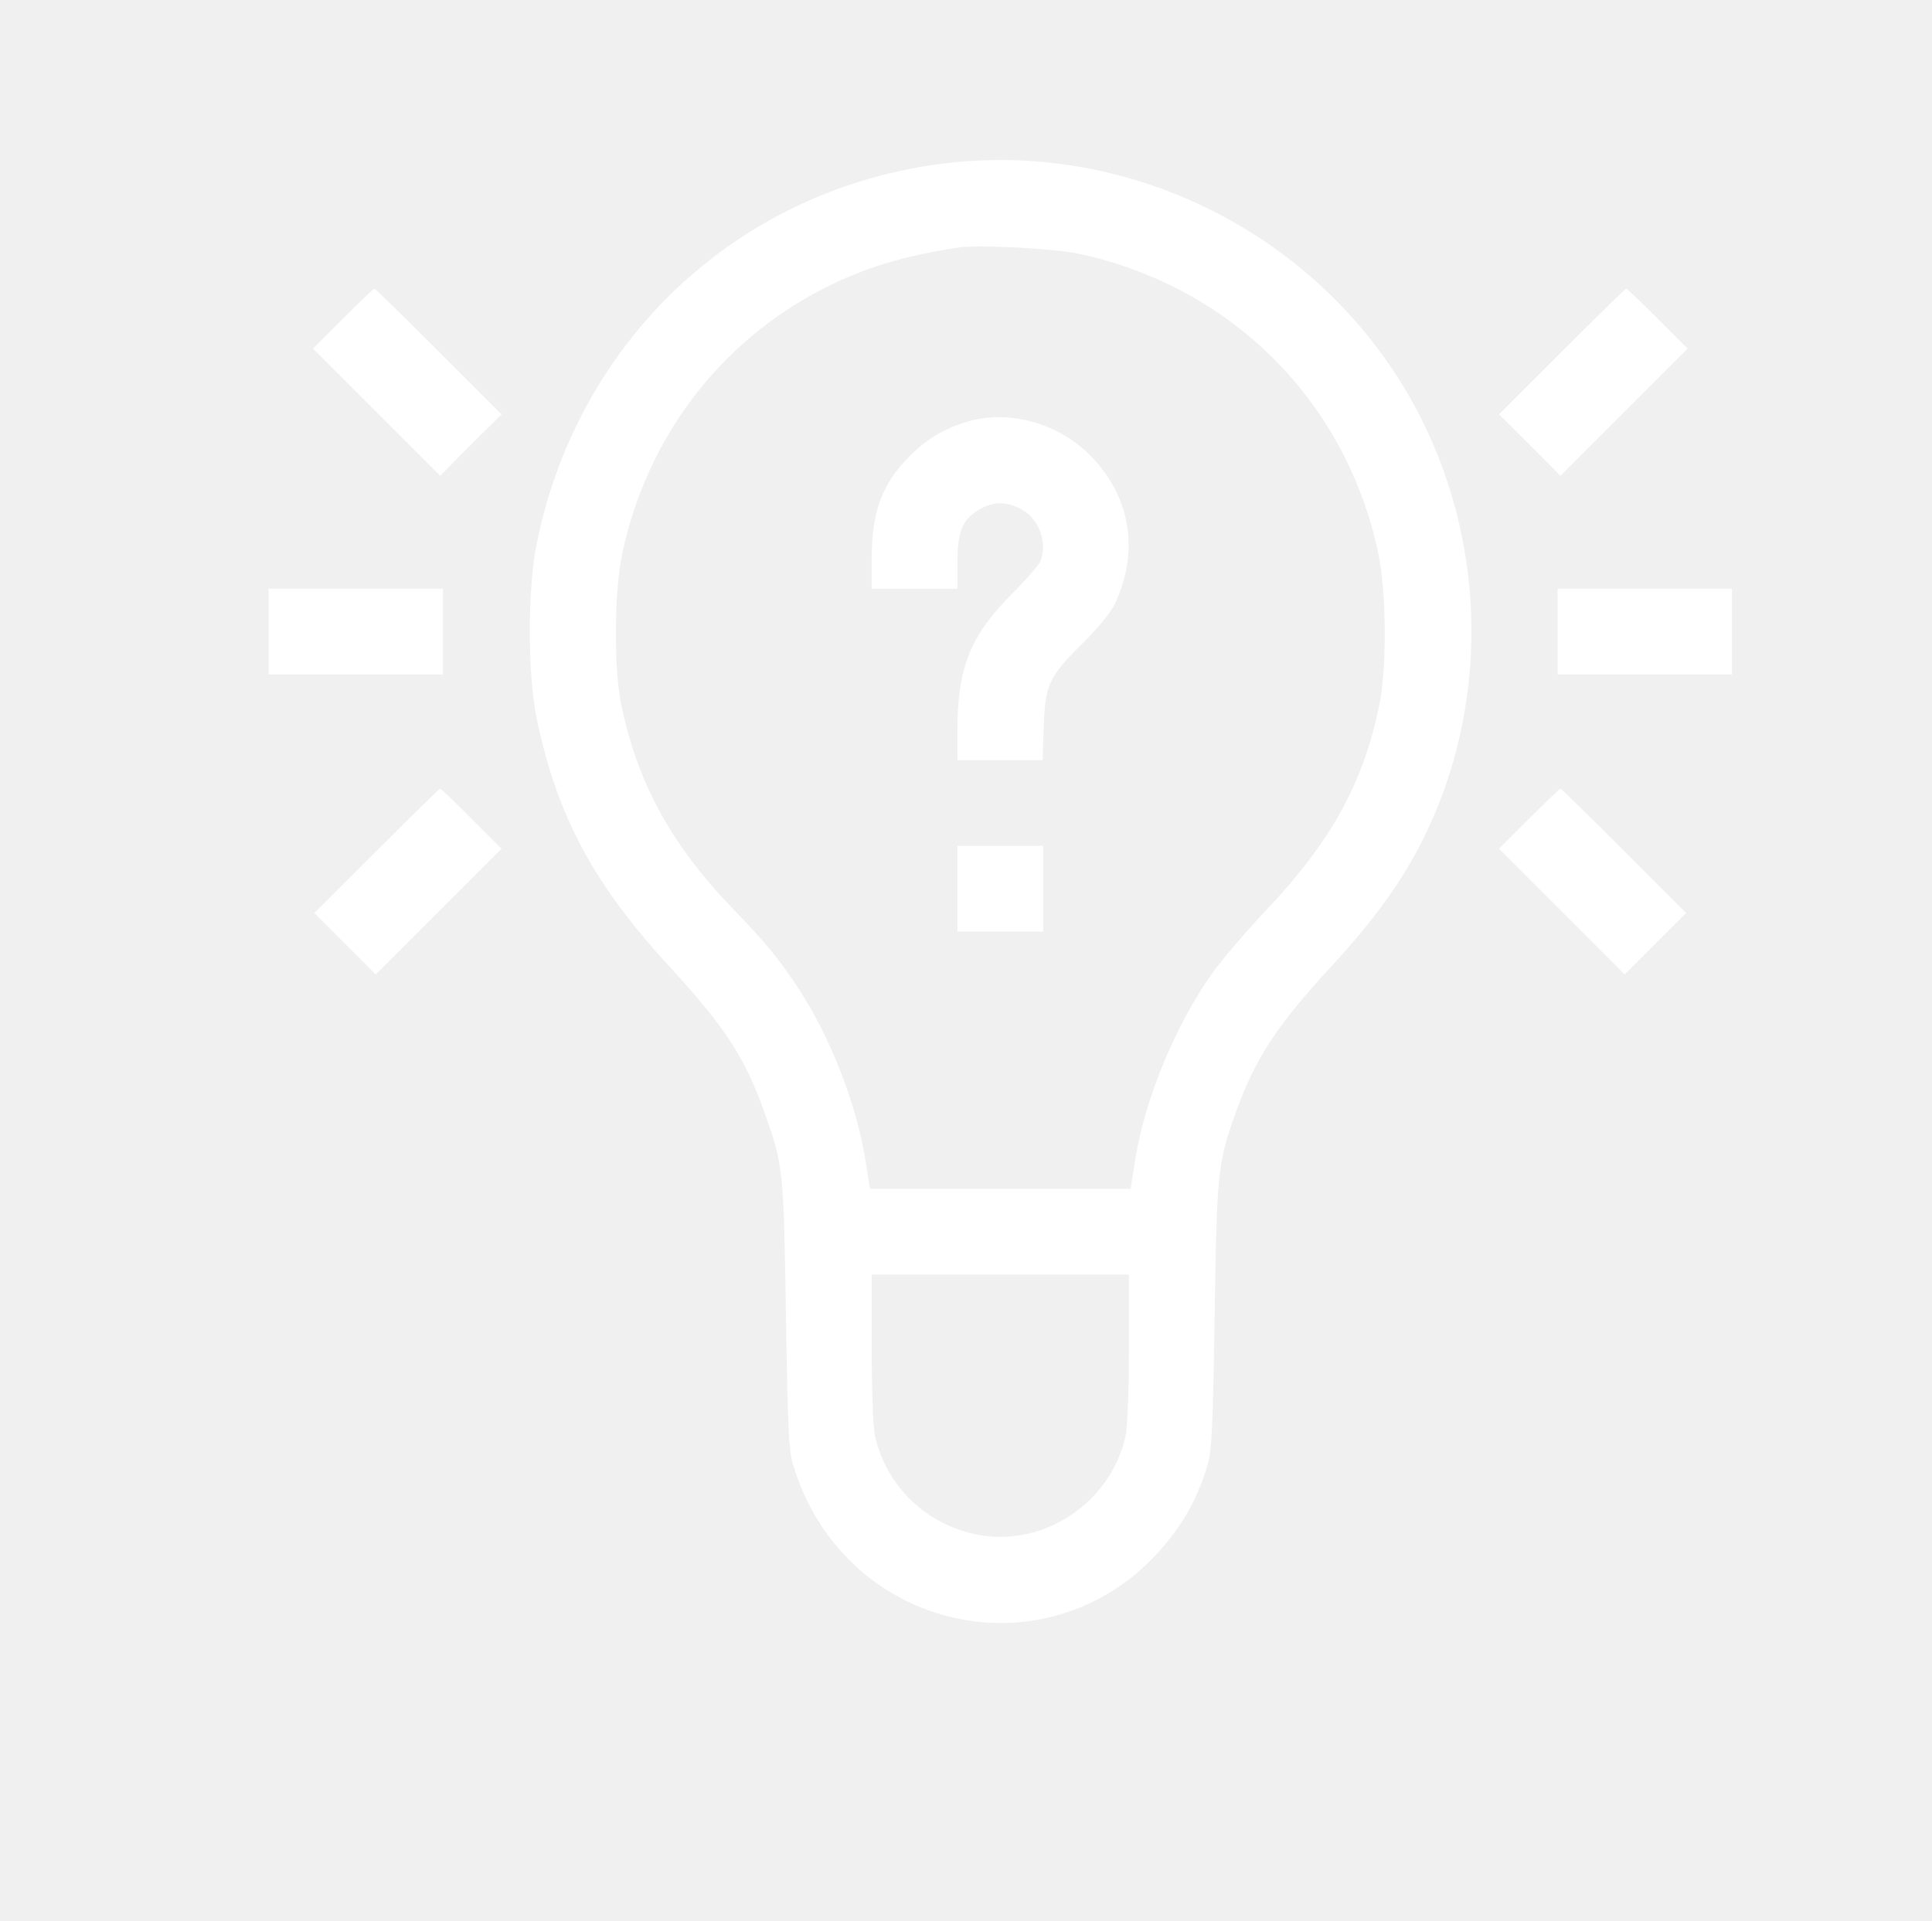
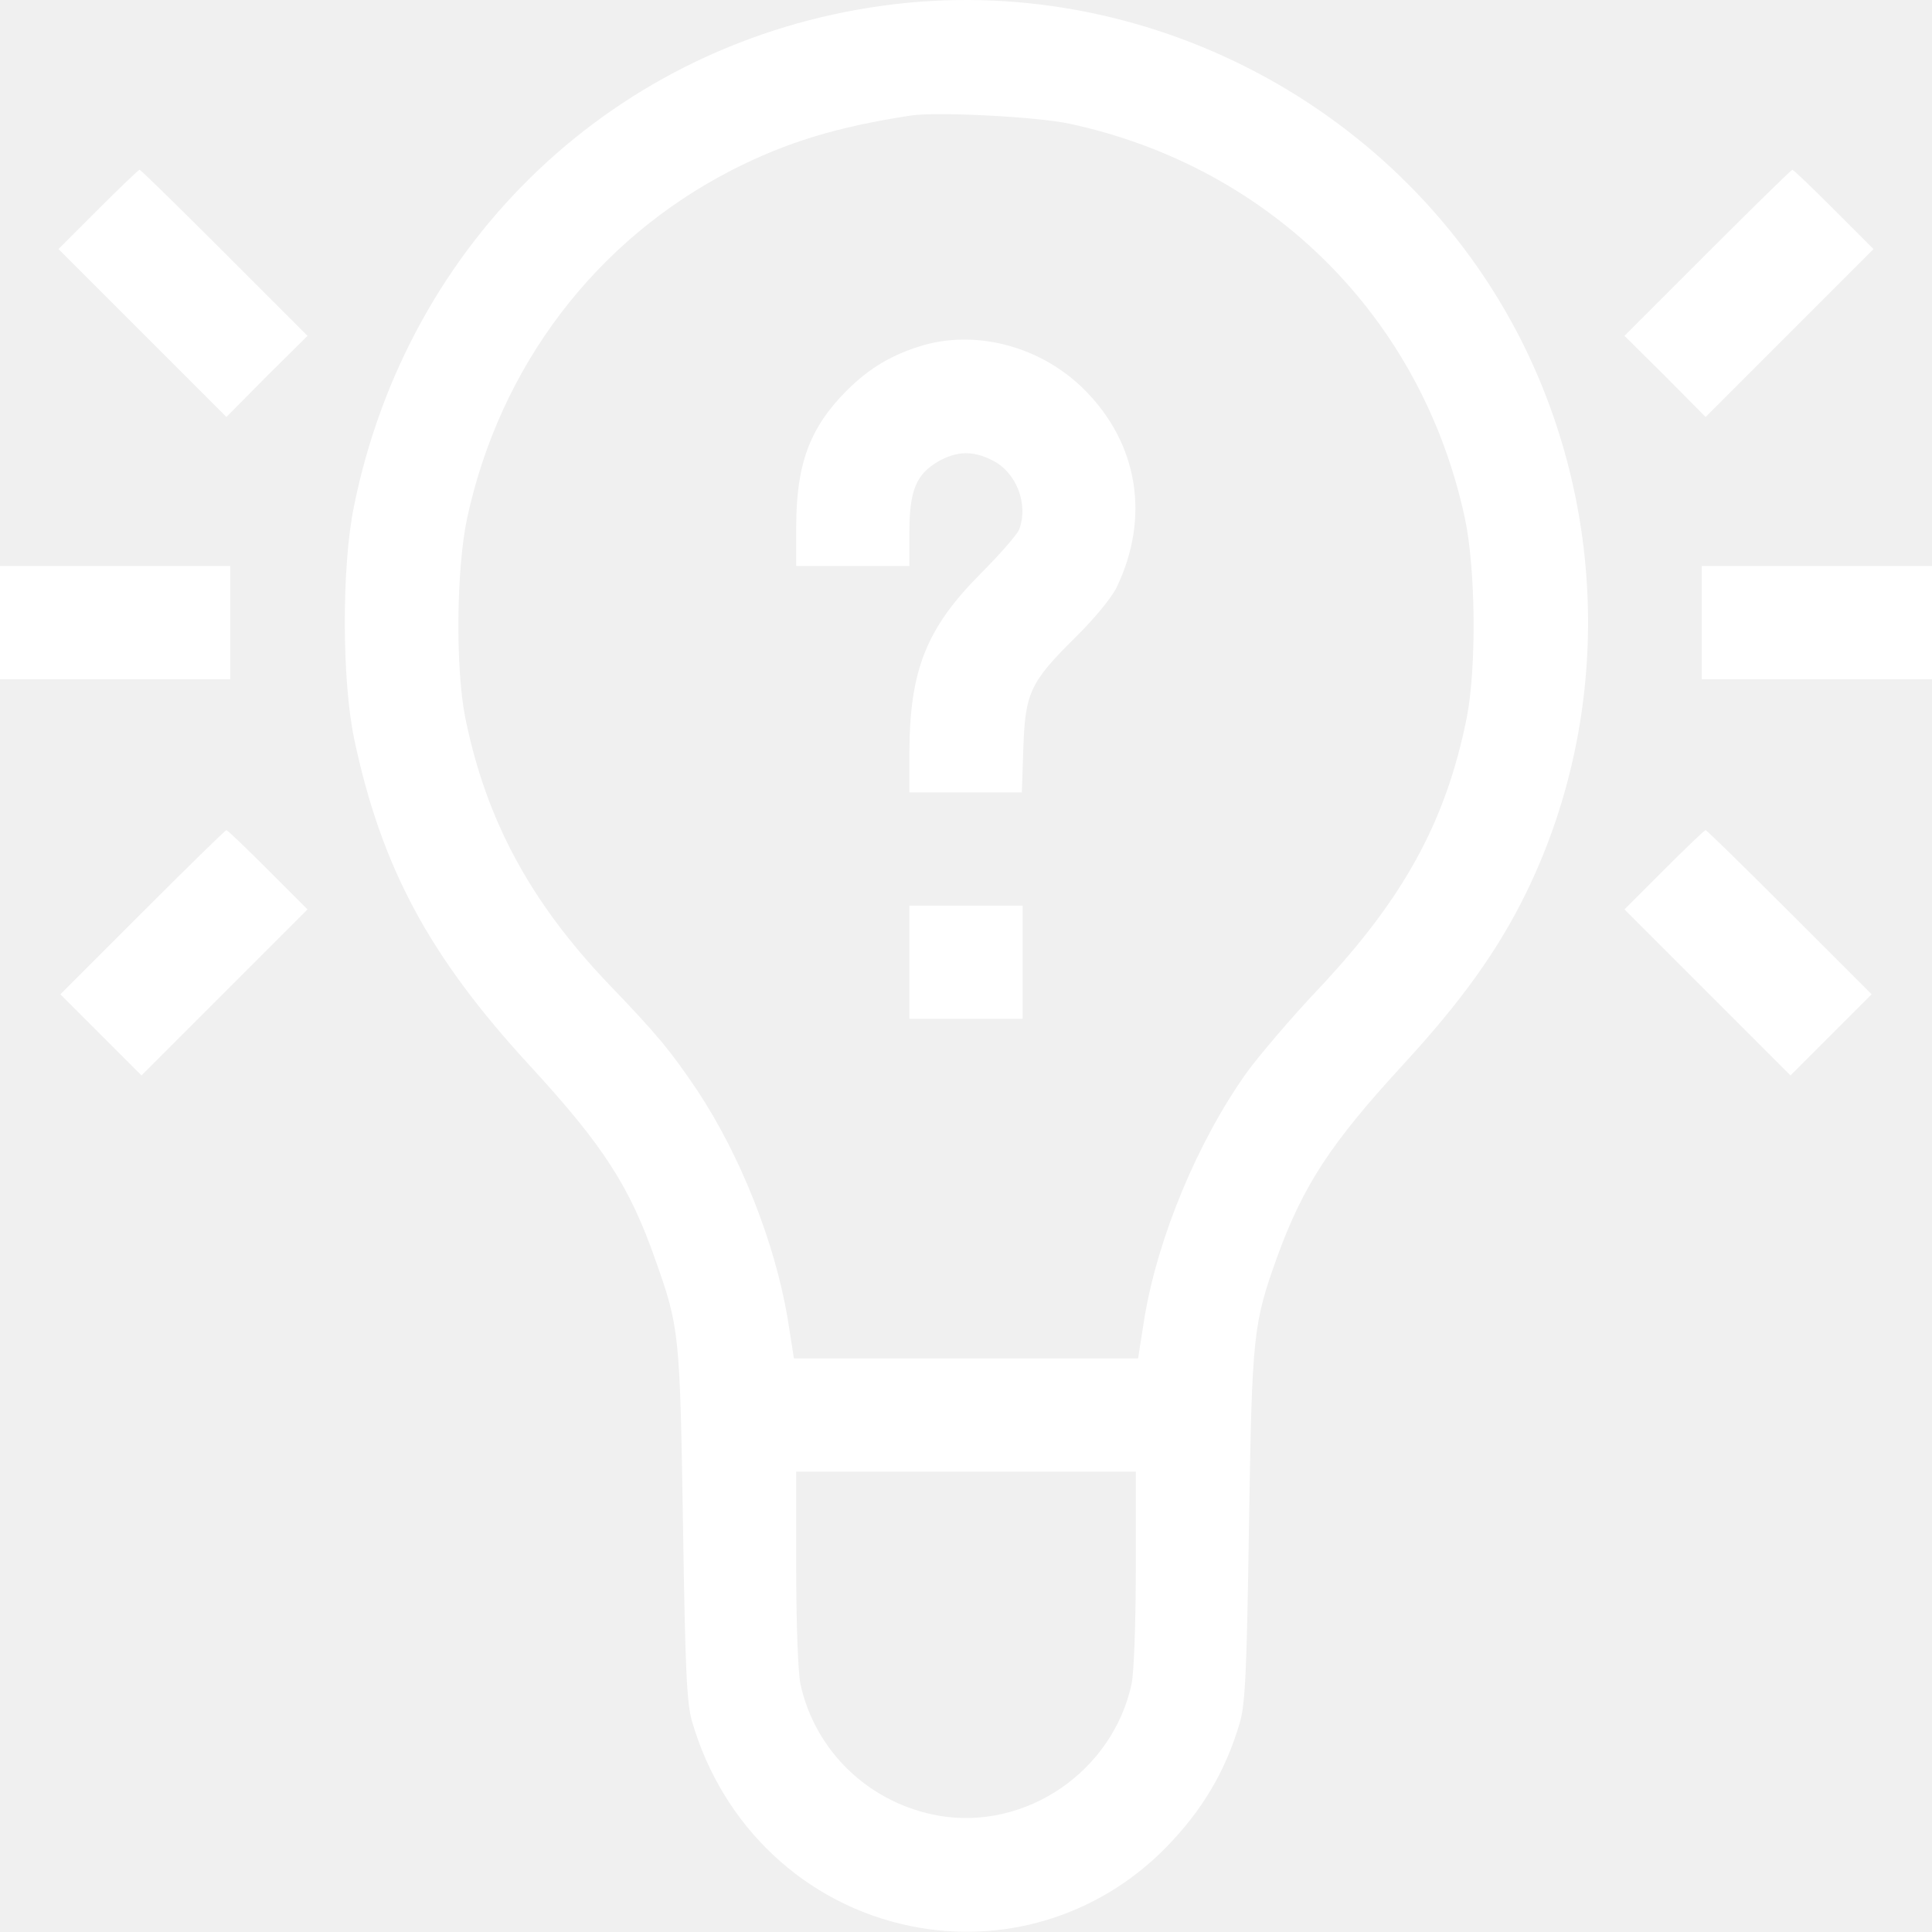
- <svg xmlns="http://www.w3.org/2000/svg" version="1.0" width="676" height="672" preserveAspectRatio="xMidYMid meet">
-   <rect id="backgroundrect" width="100%" height="100%" x="0" y="0" fill="none" stroke="none" />
-   <g class="currentLayer" style="">
-     <g transform="translate(0,672) scale(0.1,-0.1) " fill="#ffffff" stroke="none" id="svg_1" class="selected" fill-opacity="1">
-       <path d="M3280 6145 c-707 -97 -1259 -620 -1402 -1327 -33 -161 -32 -463 1 -618 72 -339 198 -574 465 -864 195 -212 265 -320 334 -518 62 -175 64 -192 72 -698 6 -390 10 -474 24 -522 81 -279 301 -485 578 -542 246 -51 499 26 677 207 97 99 159 203 197 333 14 50 18 130 24 524 8 507 11 531 75 710 69 189 141 299 331 506 157 170 254 306 328 457 223 456 219 1002 -10 1460 -313 624 -1002 987 -1694 892z m495 -313 c533 -115 933 -514 1047 -1045 29 -135 31 -398 5 -529 -55 -275 -167 -479 -394 -720 -71 -75 -157 -176 -191 -223 -128 -181 -233 -432 -269 -647 l-17 -108 -456 0 -456 0 -17 108 c-34 200 -125 430 -239 602 -70 104 -106 148 -234 281 -209 219 -326 436 -381 707 -26 130 -24 393 5 529 87 403 341 737 701 922 145 74 279 115 476 145 69 10 332 -3 420 -22z m175 -3827 c0 -150 -5 -276 -11 -307 -50 -232 -279 -389 -510 -350 -184 32 -329 170 -368 350 -6 32 -11 156 -11 307 l0 255 450 0 450 0 0 -255z" id="svg_2" fill="#ffffff" fill-opacity="1" />
-       <path d="M3390 5246 c-83 -24 -145 -60 -206 -121 -98 -98 -134 -195 -134 -362 l0 -103 150 0 150 0 0 90 c0 110 18 154 78 188 49 27 91 28 142 2 64 -32 96 -116 71 -183 -5 -13 -51 -66 -103 -118 -143 -144 -187 -255 -188 -471 l0 -108 149 0 149 0 4 118 c5 146 18 174 137 292 51 50 96 105 110 133 89 185 58 380 -84 523 -112 113 -280 160 -425 120z" id="svg_3" fill="#ffffff" fill-opacity="1" />
-       <path d="M3350 3610 l0 -150 150 0 150 0 0 150 0 150 -150 0 -150 0 0 -150z" id="svg_4" fill="#ffffff" fill-opacity="1" />
-       <path d="M1200 5605 l-105 -105 223 -223 222 -222 107 108 108 107 -220 220 c-121 121 -222 220 -225 220 -3 0 -52 -47 -110 -105z" id="svg_5" fill="#ffffff" fill-opacity="1" />
-       <path d="M5465 5490 l-220 -220 108 -107 107 -108 222 222 223 223 -105 105 c-58 58 -107 105 -110 105 -3 0 -104 -99 -225 -220z" id="svg_6" fill="#ffffff" fill-opacity="1" />
-       <path d="M940 4510 l0 -150 305 0 305 0 0 150 0 150 -305 0 -305 0 0 -150z" id="svg_7" fill="#ffffff" fill-opacity="1" />
-       <path d="M5450 4510 l0 -150 305 0 305 0 0 150 0 150 -305 0 -305 0 0 -150z" id="svg_8" fill="#ffffff" fill-opacity="1" />
-       <path d="M1317 3742 l-217 -217 108 -108 107 -107 220 220 220 220 -105 105 c-58 58 -107 105 -110 105 -3 0 -103 -98 -223 -218z" id="svg_9" fill="#ffffff" fill-opacity="1" />
-       <path d="M5350 3855 l-105 -105 220 -220 220 -220 107 107 108 108 -217 217 c-120 120 -220 218 -223 218 -3 0 -52 -47 -110 -105z" id="svg_10" fill="#ffffff" fill-opacity="1" />
+ <svg xmlns="http://www.w3.org/2000/svg" version="1.1" id="Layer_1" x="0px" y="0px" viewBox="0 0 512 511.9" style="enable-background:new 0 0 512 511.9;" xml:space="preserve">
+   <style type="text/css">
+ 	.st0{fill:none;}
+ 	.st1{fill:#FFFFFF;}
+ </style>
+   <rect id="backgroundrect" x="-94" y="-56" class="st0" width="676" height="672" />
+   <g>
+     <g id="svg_1" transform="translate(0,672) scale(0.1,-0.1) ">
+       <path id="svg_2" class="st1" d="M2340,6705c-707-97-1259-620-1402-1327c-33-161-32-463,1-618c72-339,198-574,465-864    c195-212,265-320,334-518c62-175,64-192,72-698c6-390,10-474,24-522c81-279,301-485,578-542c246-51,499,26,677,207    c97,99,159,203,197,333c14,50,18,130,24,524c8,507,11,531,75,710c69,189,141,299,331,506c157,170,254,306,328,457    c223,456,219,1002-10,1460C3721,6437,3032,6800,2340,6705z M2835,6392c533-115,933-514,1047-1045c29-135,31-398,5-529    c-55-275-167-479-394-720c-71-75-157-176-191-223c-128-181-233-432-269-647l-17-108h-456h-456l-17,108c-34,200-125,430-239,602    c-70,104-106,148-234,281c-209,219-326,436-381,707c-26,130-24,393,5,529c87,403,341,737,701,922c145,74,279,115,476,145    C2484,6424,2747,6411,2835,6392z M3010,2565c0-150-5-276-11-307c-50-232-279-389-510-350c-184,32-329,170-368,350    c-6,32-11,156-11,307v255h450h450V2565z" />
+       <path id="svg_3" class="st1" d="M2450,5806c-83-24-145-60-206-121c-98-98-134-195-134-362v-103h150h150v90c0,110,18,154,78,188    c49,27,91,28,142,2c64-32,96-116,71-183c-5-13-51-66-103-118c-143-144-187-255-188-471v-108h149h149l4,118c5,146,18,174,137,292    c51,50,96,105,110,133c89,185,58,380-84,523C2763,5799,2595,5846,2450,5806z" />
+       <path id="svg_4" class="st1" d="M2410,4170v-150h150h150v150v150h-150h-150V4170z" />
+       <path id="svg_5" class="st1" d="M260,6165l-105-105l223-223l222-222l107,108l108,107l-220,220c-121,121-222,220-225,220    S318,6223,260,6165z" />
+       <path id="svg_6" class="st1" d="M4525,6050l-220-220l108-107l107-108l222,222l223,223l-105,105c-58,58-107,105-110,105    S4646,6171,4525,6050z" />
+       <path id="svg_7" class="st1" d="M0,5070v-150h305h305v150v150H305H0V5070z" />
+       <path id="svg_8" class="st1" d="M4510,5070v-150h305h305v150v150h-305h-305V5070z" />
+       <path id="svg_9" class="st1" d="M377,4302l-217-217l108-108l107-107l220,220l220,220l-105,105c-58,58-107,105-110,105    S497,4422,377,4302z" />
+       <path id="svg_10" class="st1" d="M4410,4415l-105-105l220-220l220-220l107,107l108,108l-217,217c-120,120-220,218-223,218    S4468,4473,4410,4415z" />
    </g>
  </g>
</svg>
